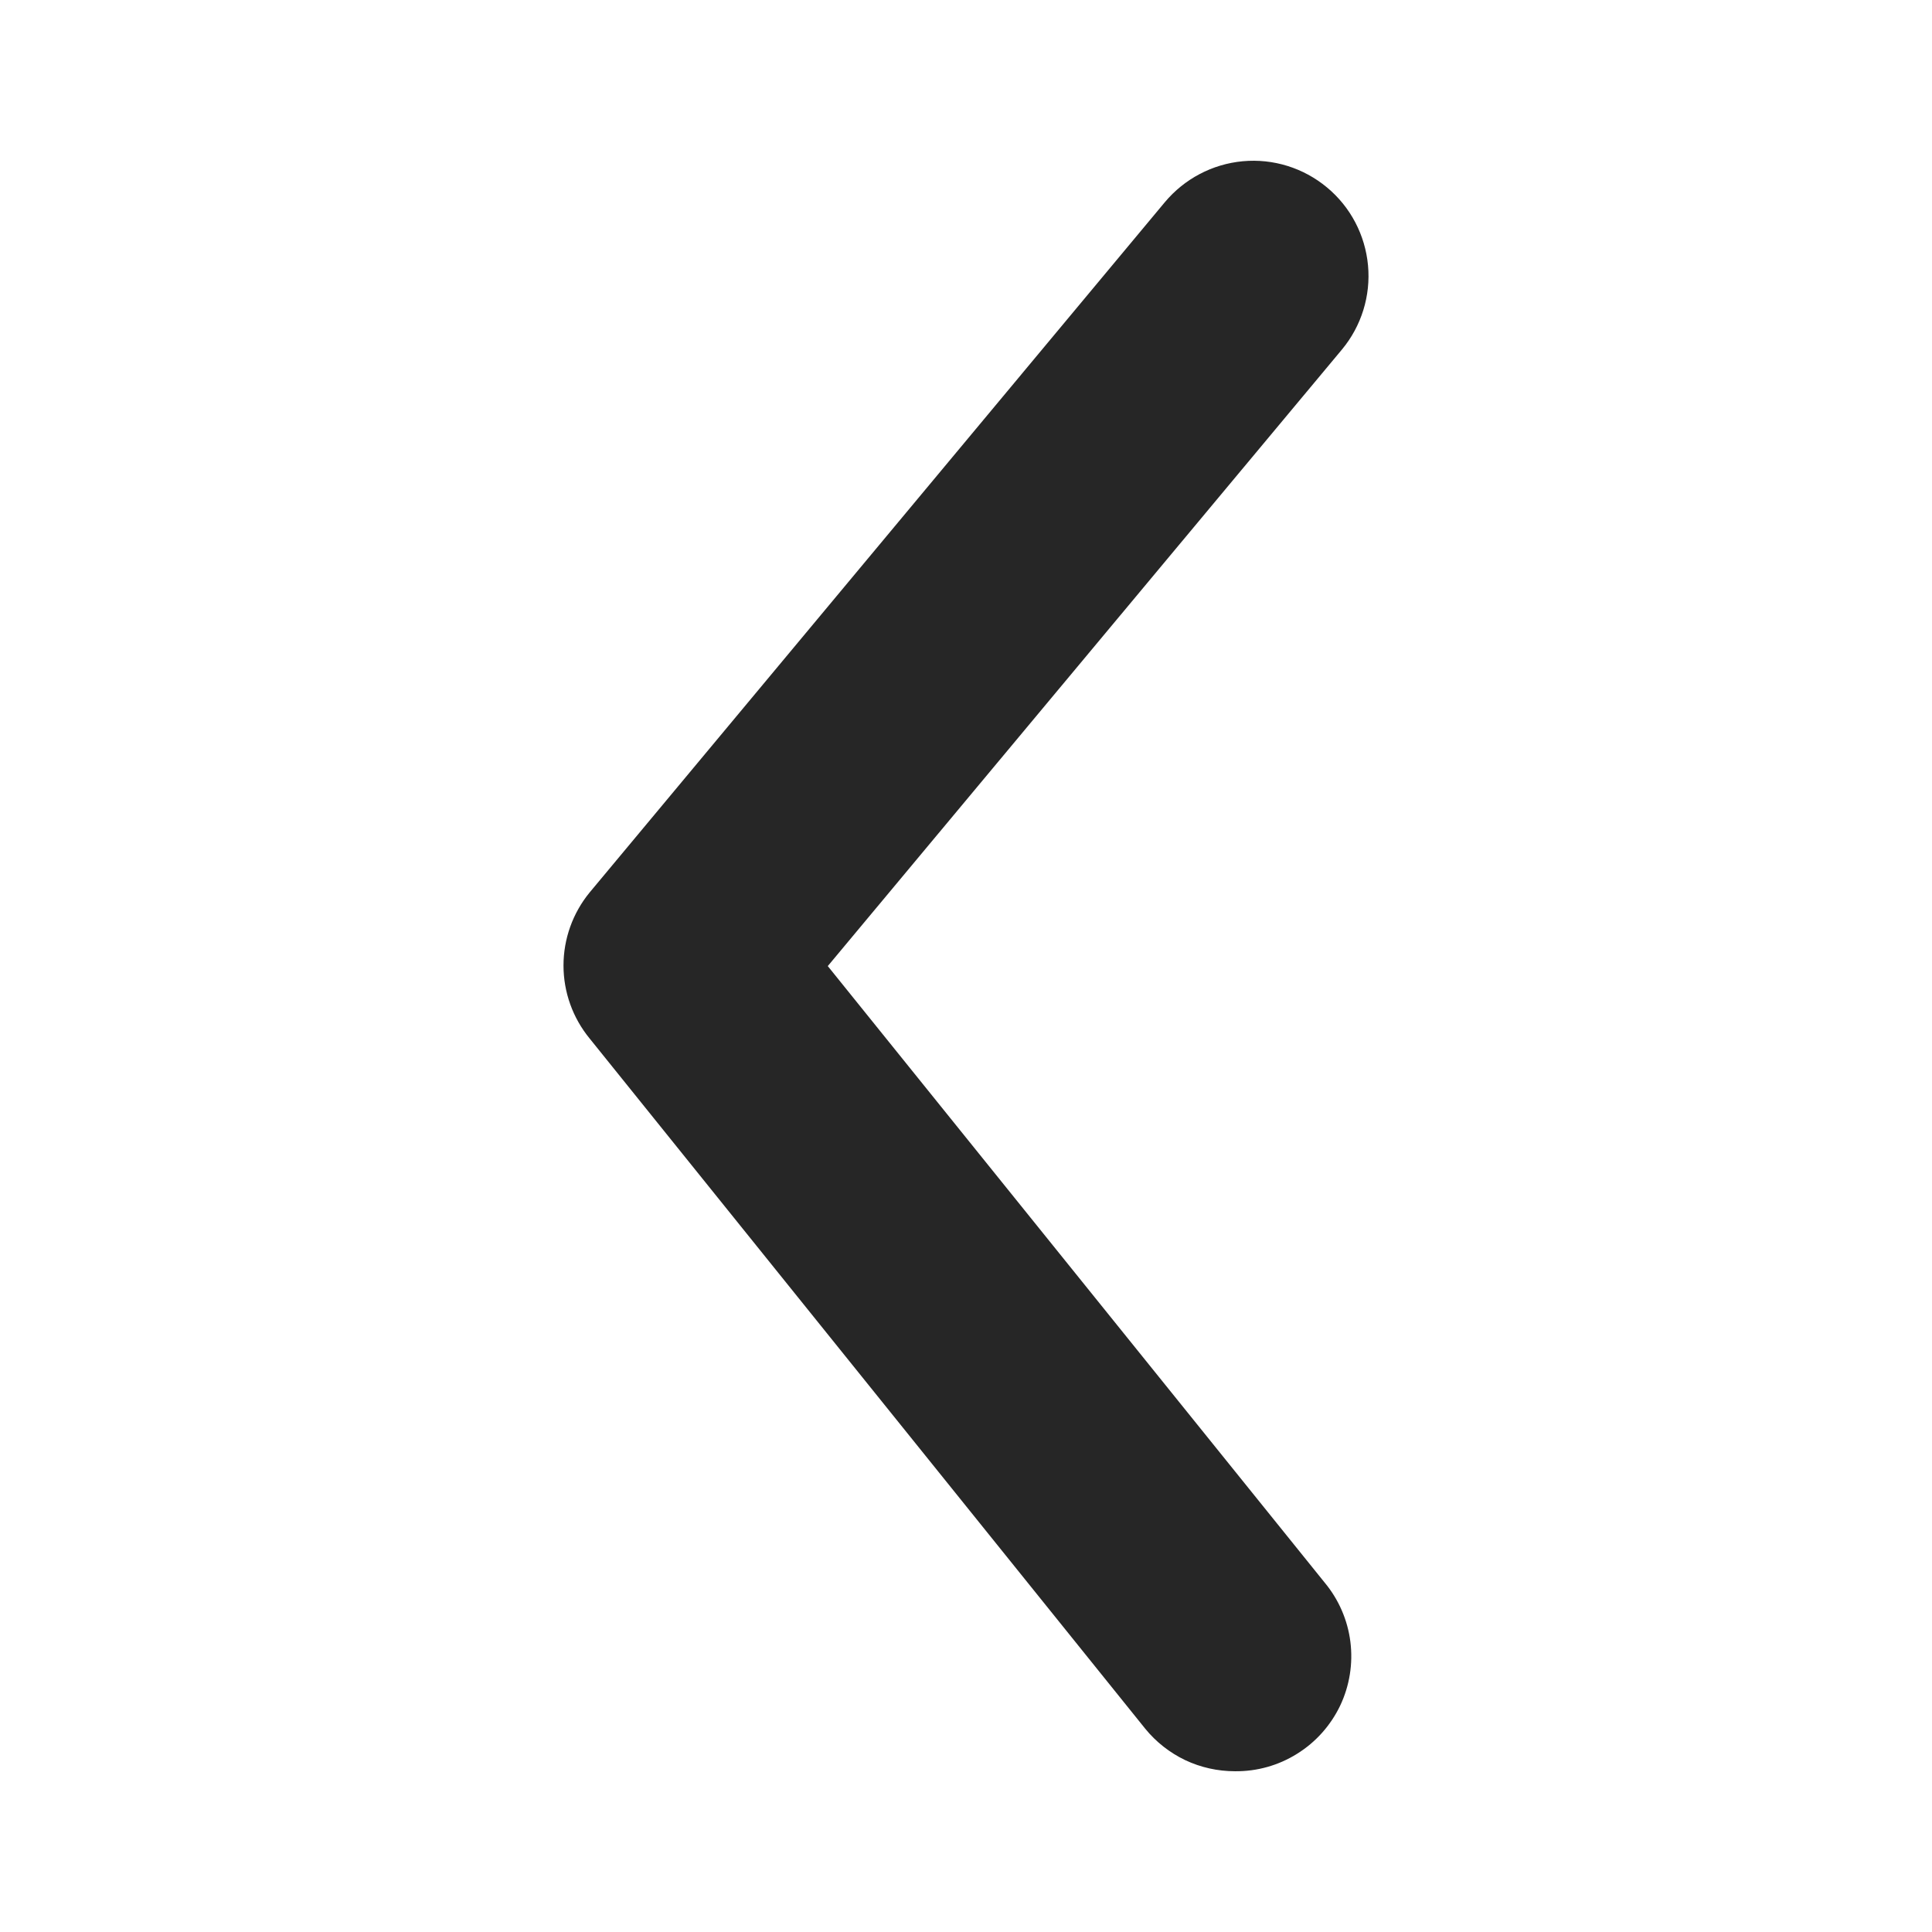
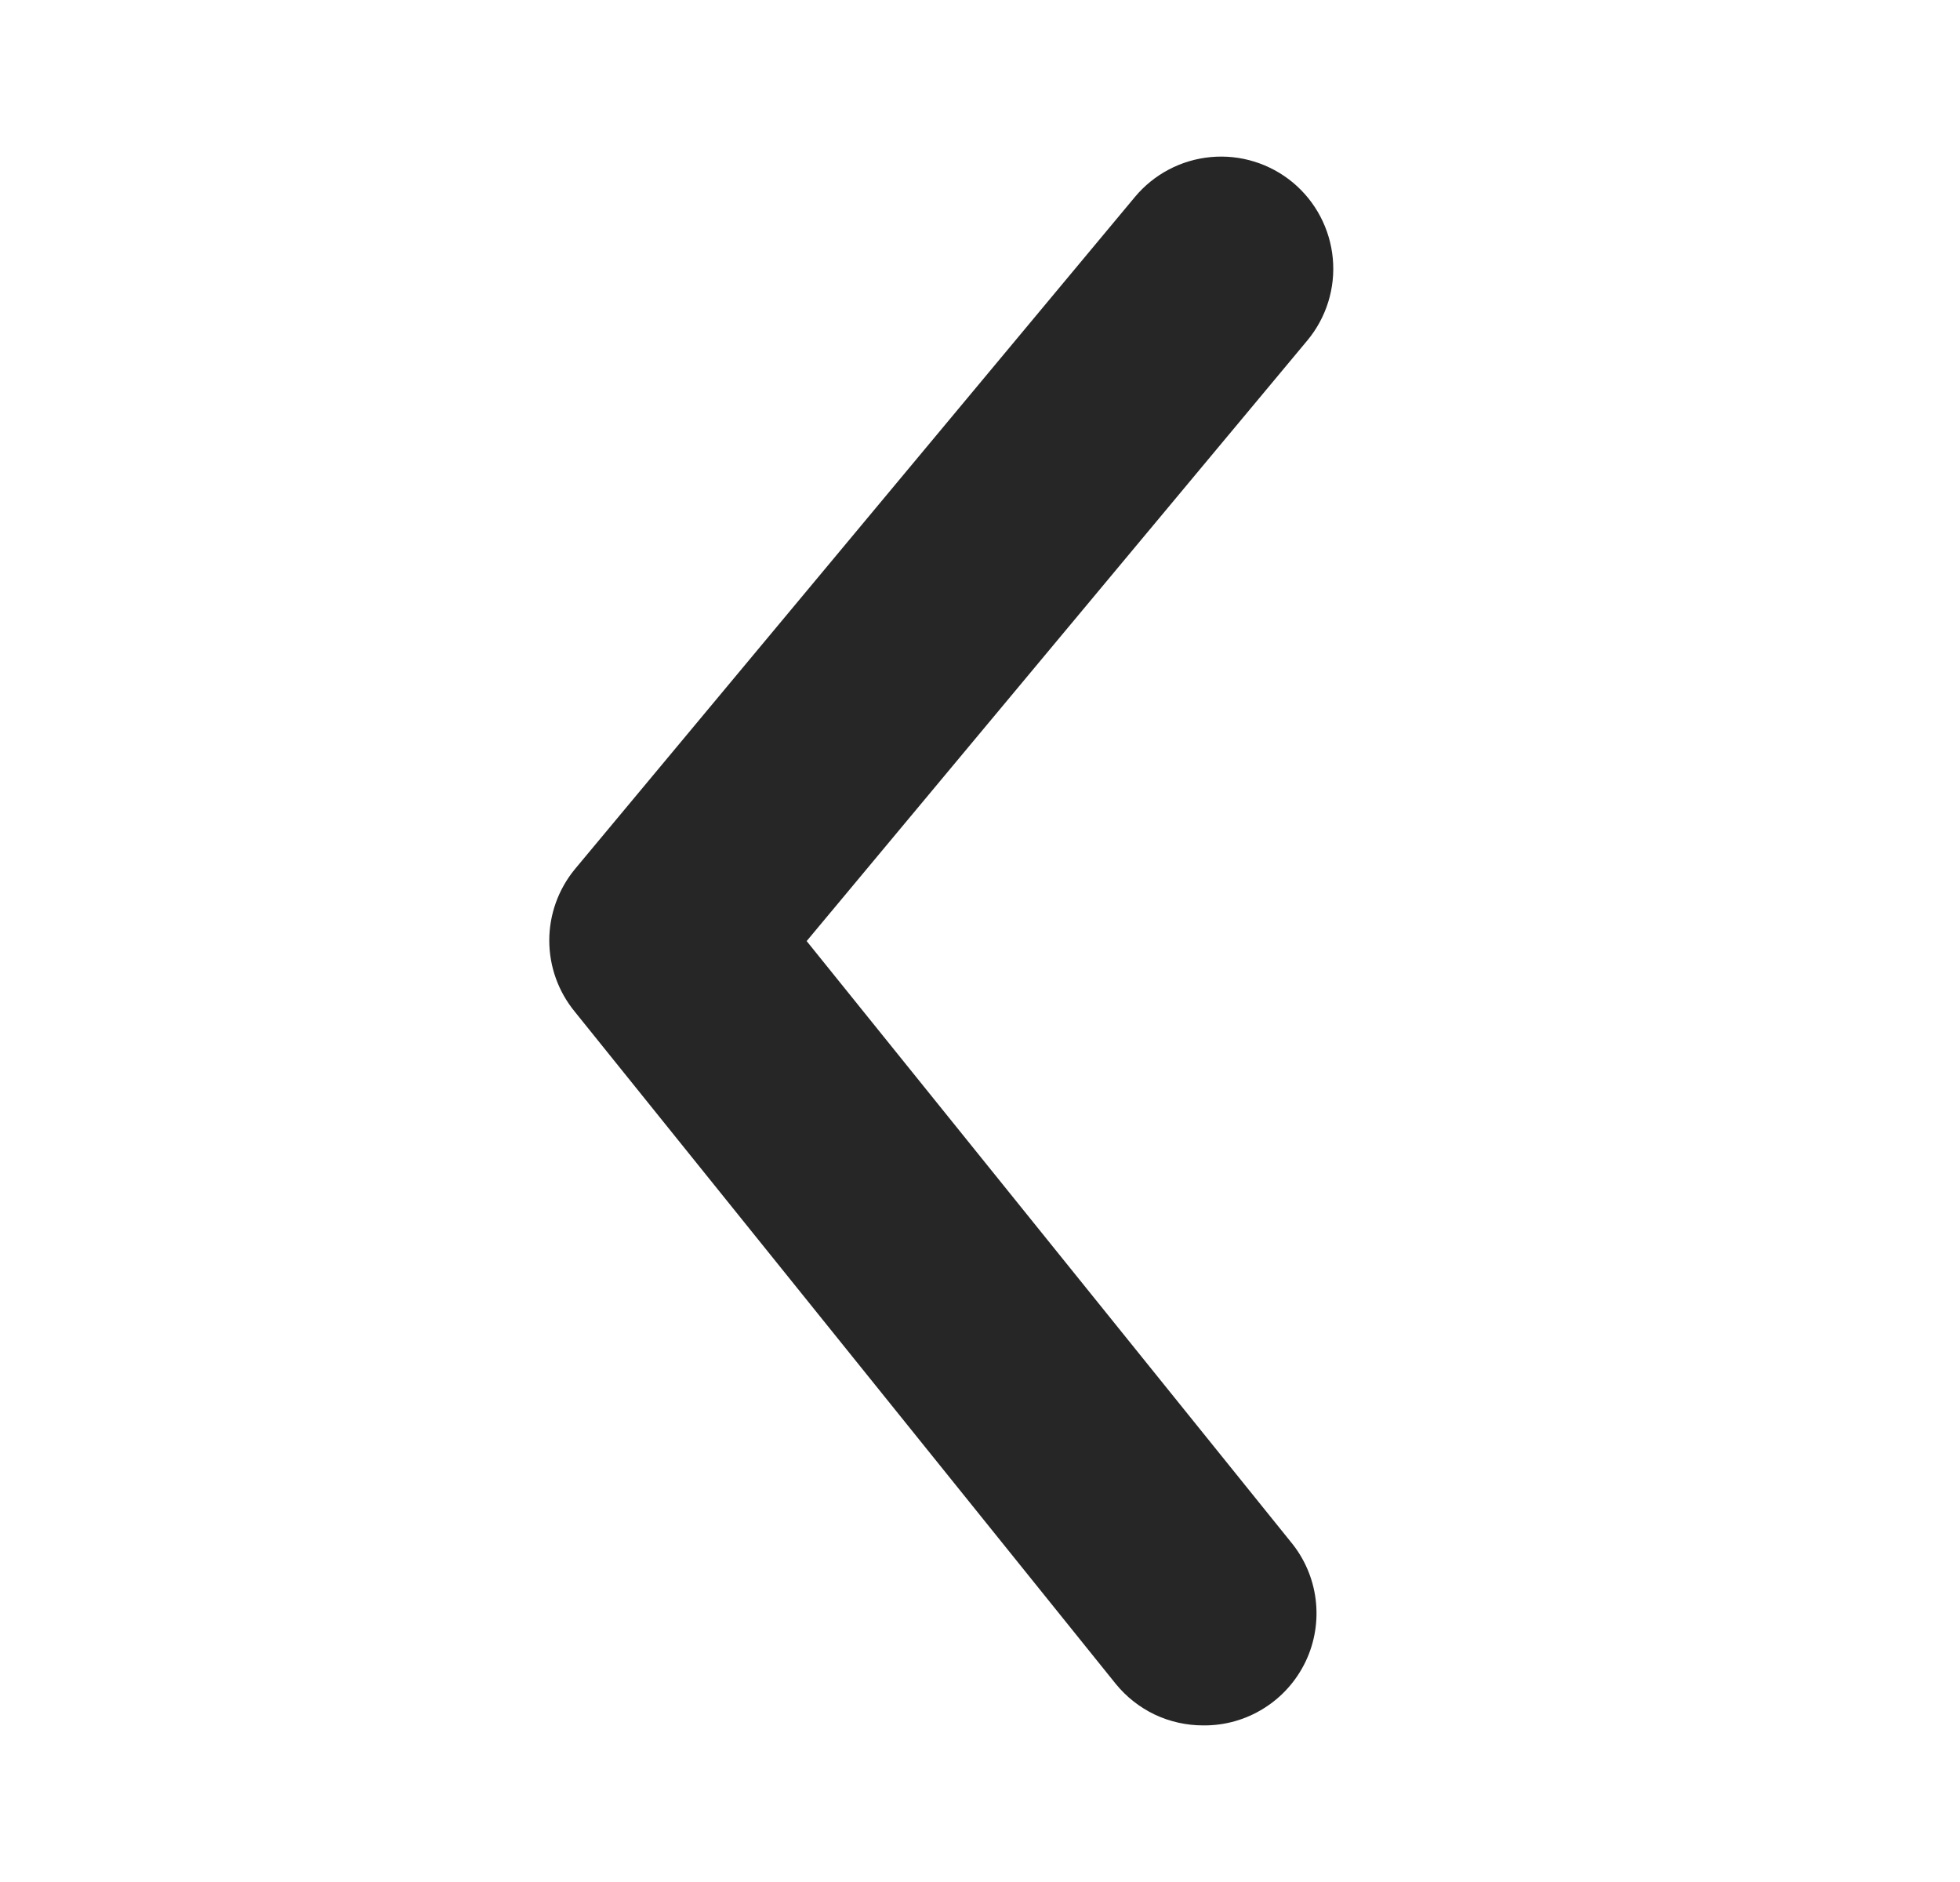
- <svg xmlns="http://www.w3.org/2000/svg" width="24" height="24" viewBox="0 0 24 24" fill="none">
-   <path d="M15.341 22.003C15.127 22.003 14.916 21.956 14.723 21.865C14.531 21.773 14.361 21.64 14.226 21.474L7.325 12.901C7.115 12.645 7 12.325 7 11.994C7 11.663 7.115 11.342 7.325 11.086L14.469 2.513C14.712 2.222 15.06 2.038 15.438 2.003C15.816 1.968 16.192 2.085 16.484 2.328C16.776 2.57 16.959 2.919 16.994 3.297C17.029 3.674 16.912 4.051 16.67 4.342L10.283 12.001L16.455 19.659C16.63 19.869 16.741 20.125 16.775 20.395C16.809 20.666 16.765 20.941 16.648 21.188C16.53 21.434 16.345 21.642 16.113 21.786C15.882 21.931 15.614 22.006 15.341 22.003Z" fill="#262626" />
+ <svg xmlns="http://www.w3.org/2000/svg" width="25" height="24" viewBox="0 0 25 24" fill="none">
+   <path d="M15.347 22.003C15.133 22.003 14.922 21.956 14.729 21.865C14.537 21.773 14.367 21.64 14.232 21.474L7.331 12.901C7.121 12.645 7.006 12.325 7.006 11.993C7.006 11.663 7.121 11.342 7.331 11.086L14.475 2.513C14.718 2.221 15.066 2.038 15.444 2.003C15.822 1.968 16.198 2.085 16.49 2.327C16.782 2.57 16.965 2.919 17 3.296C17.035 3.674 16.918 4.05 16.675 4.342L10.289 12.001L16.461 19.659C16.636 19.869 16.747 20.124 16.781 20.395C16.815 20.666 16.771 20.941 16.654 21.187C16.536 21.434 16.351 21.642 16.119 21.786C15.888 21.931 15.62 22.006 15.347 22.003Z" fill="#262626" />
</svg>
